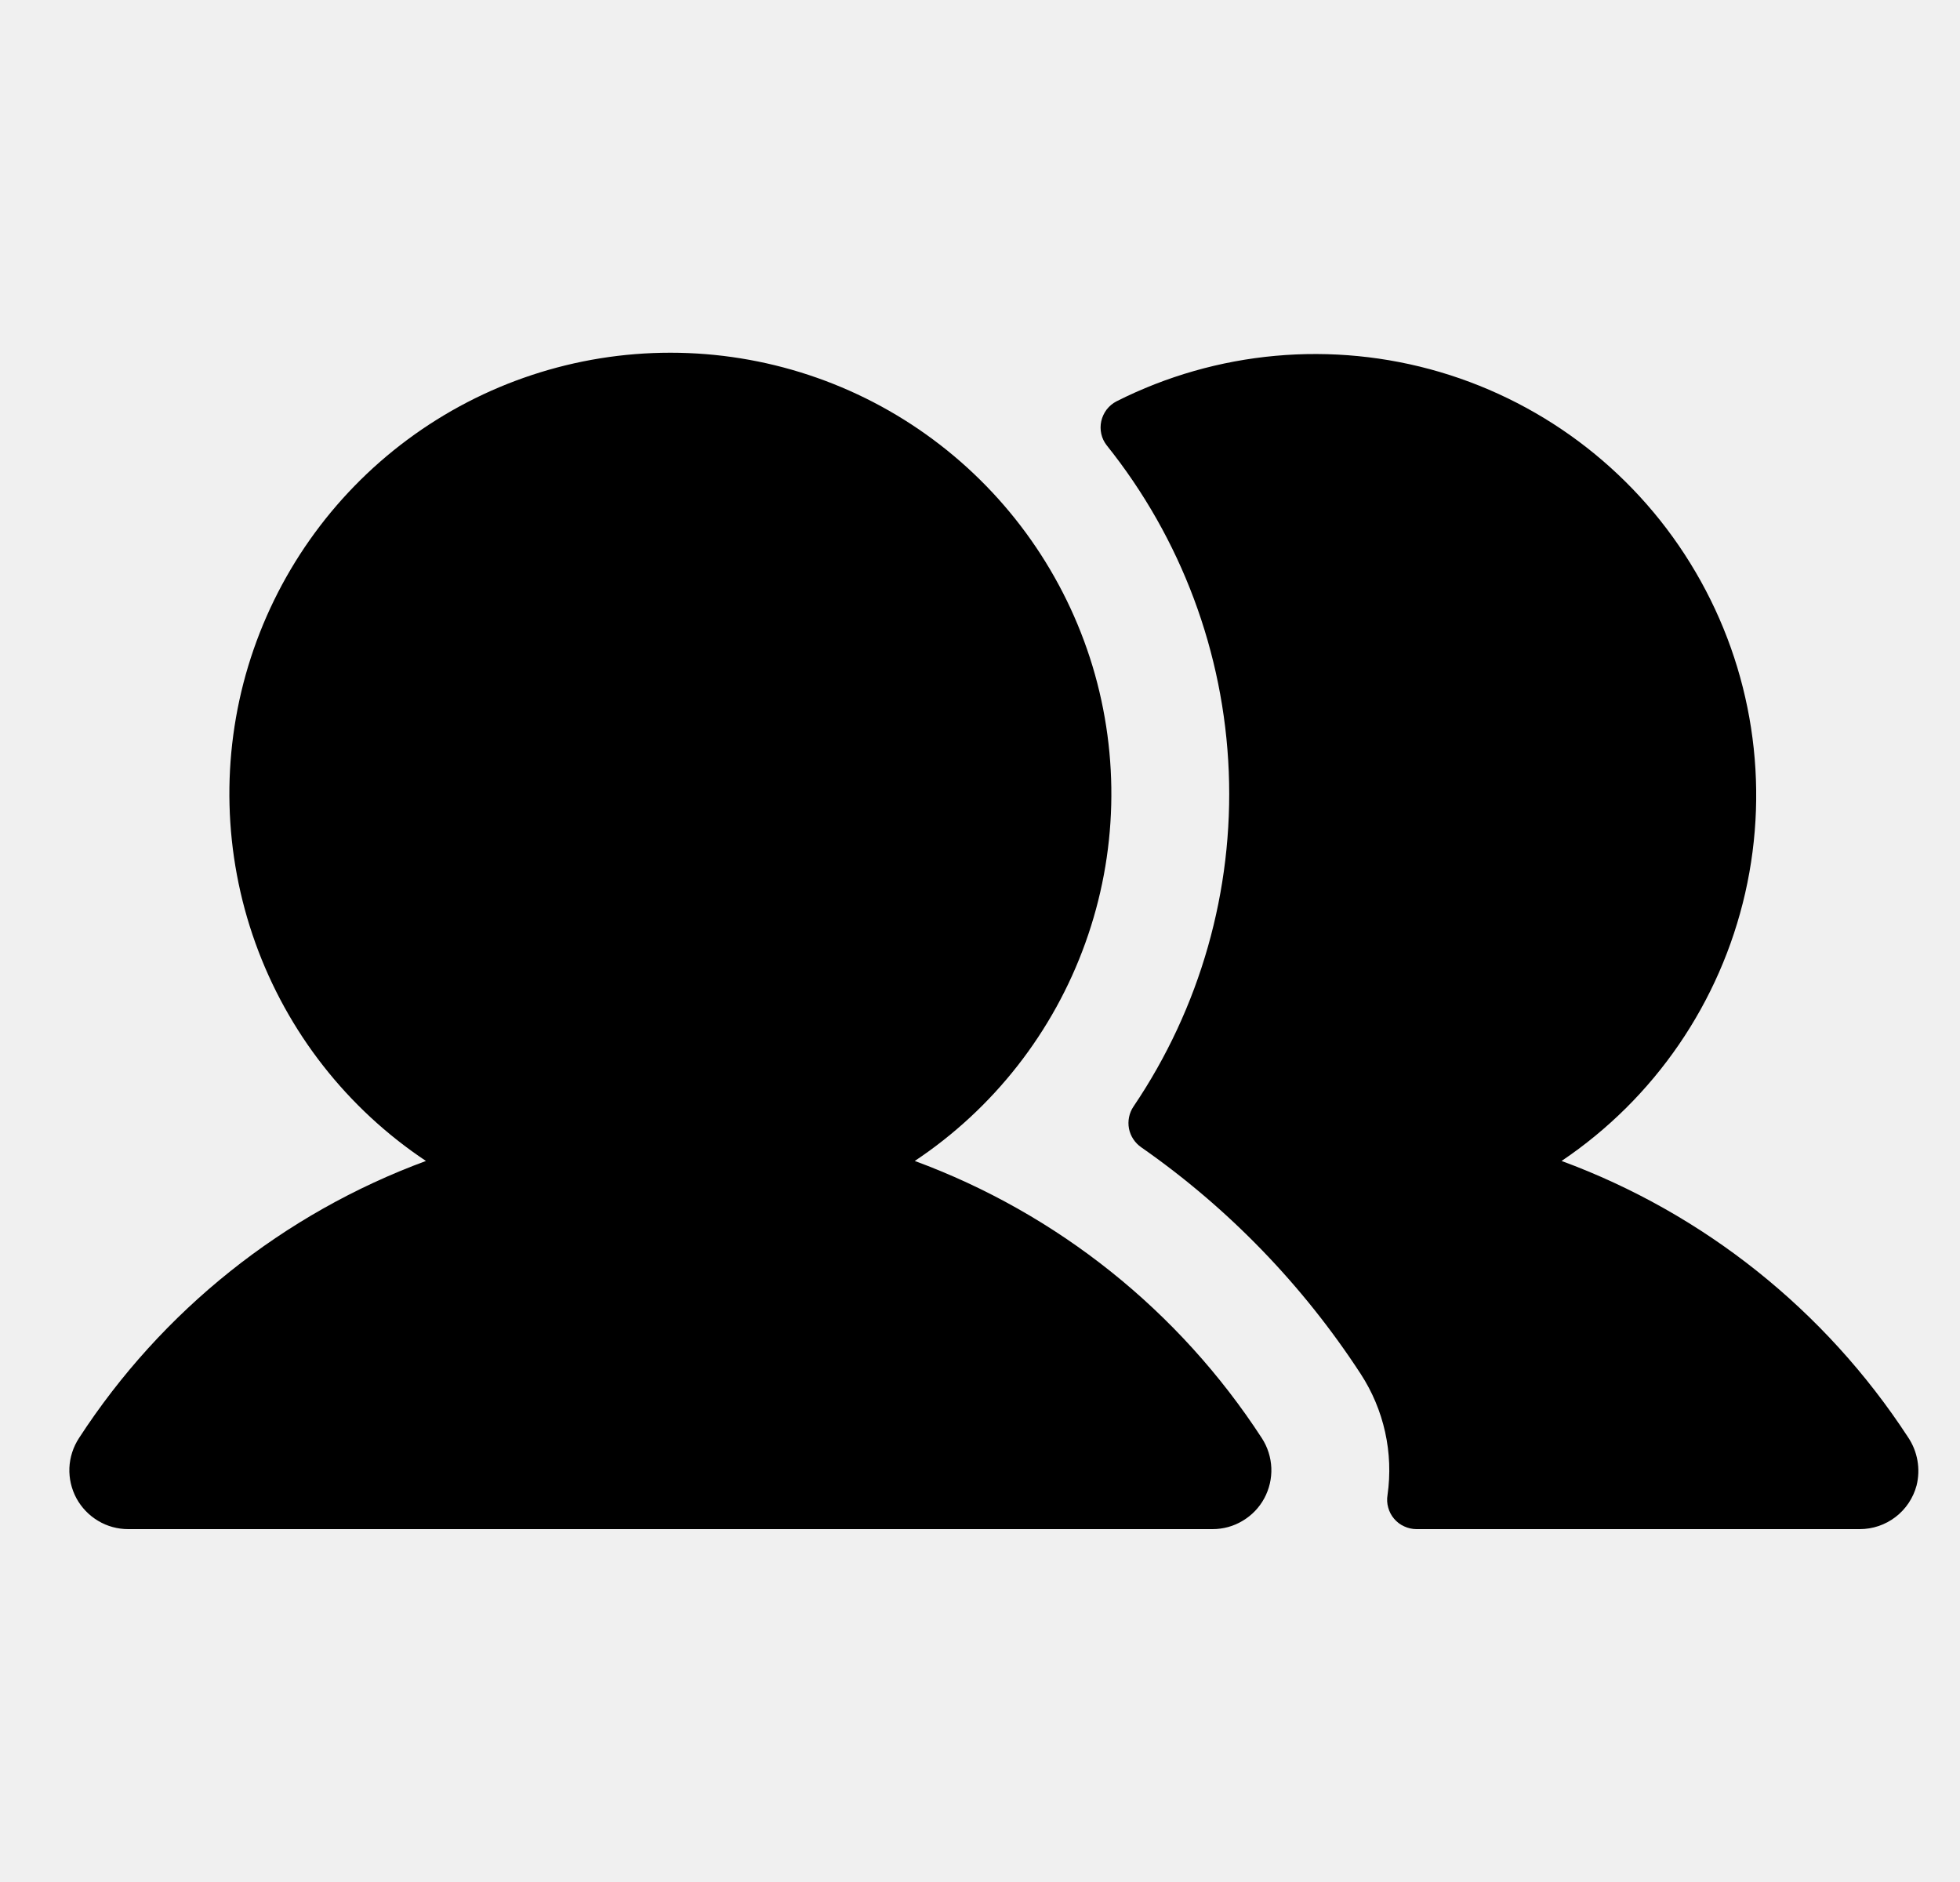
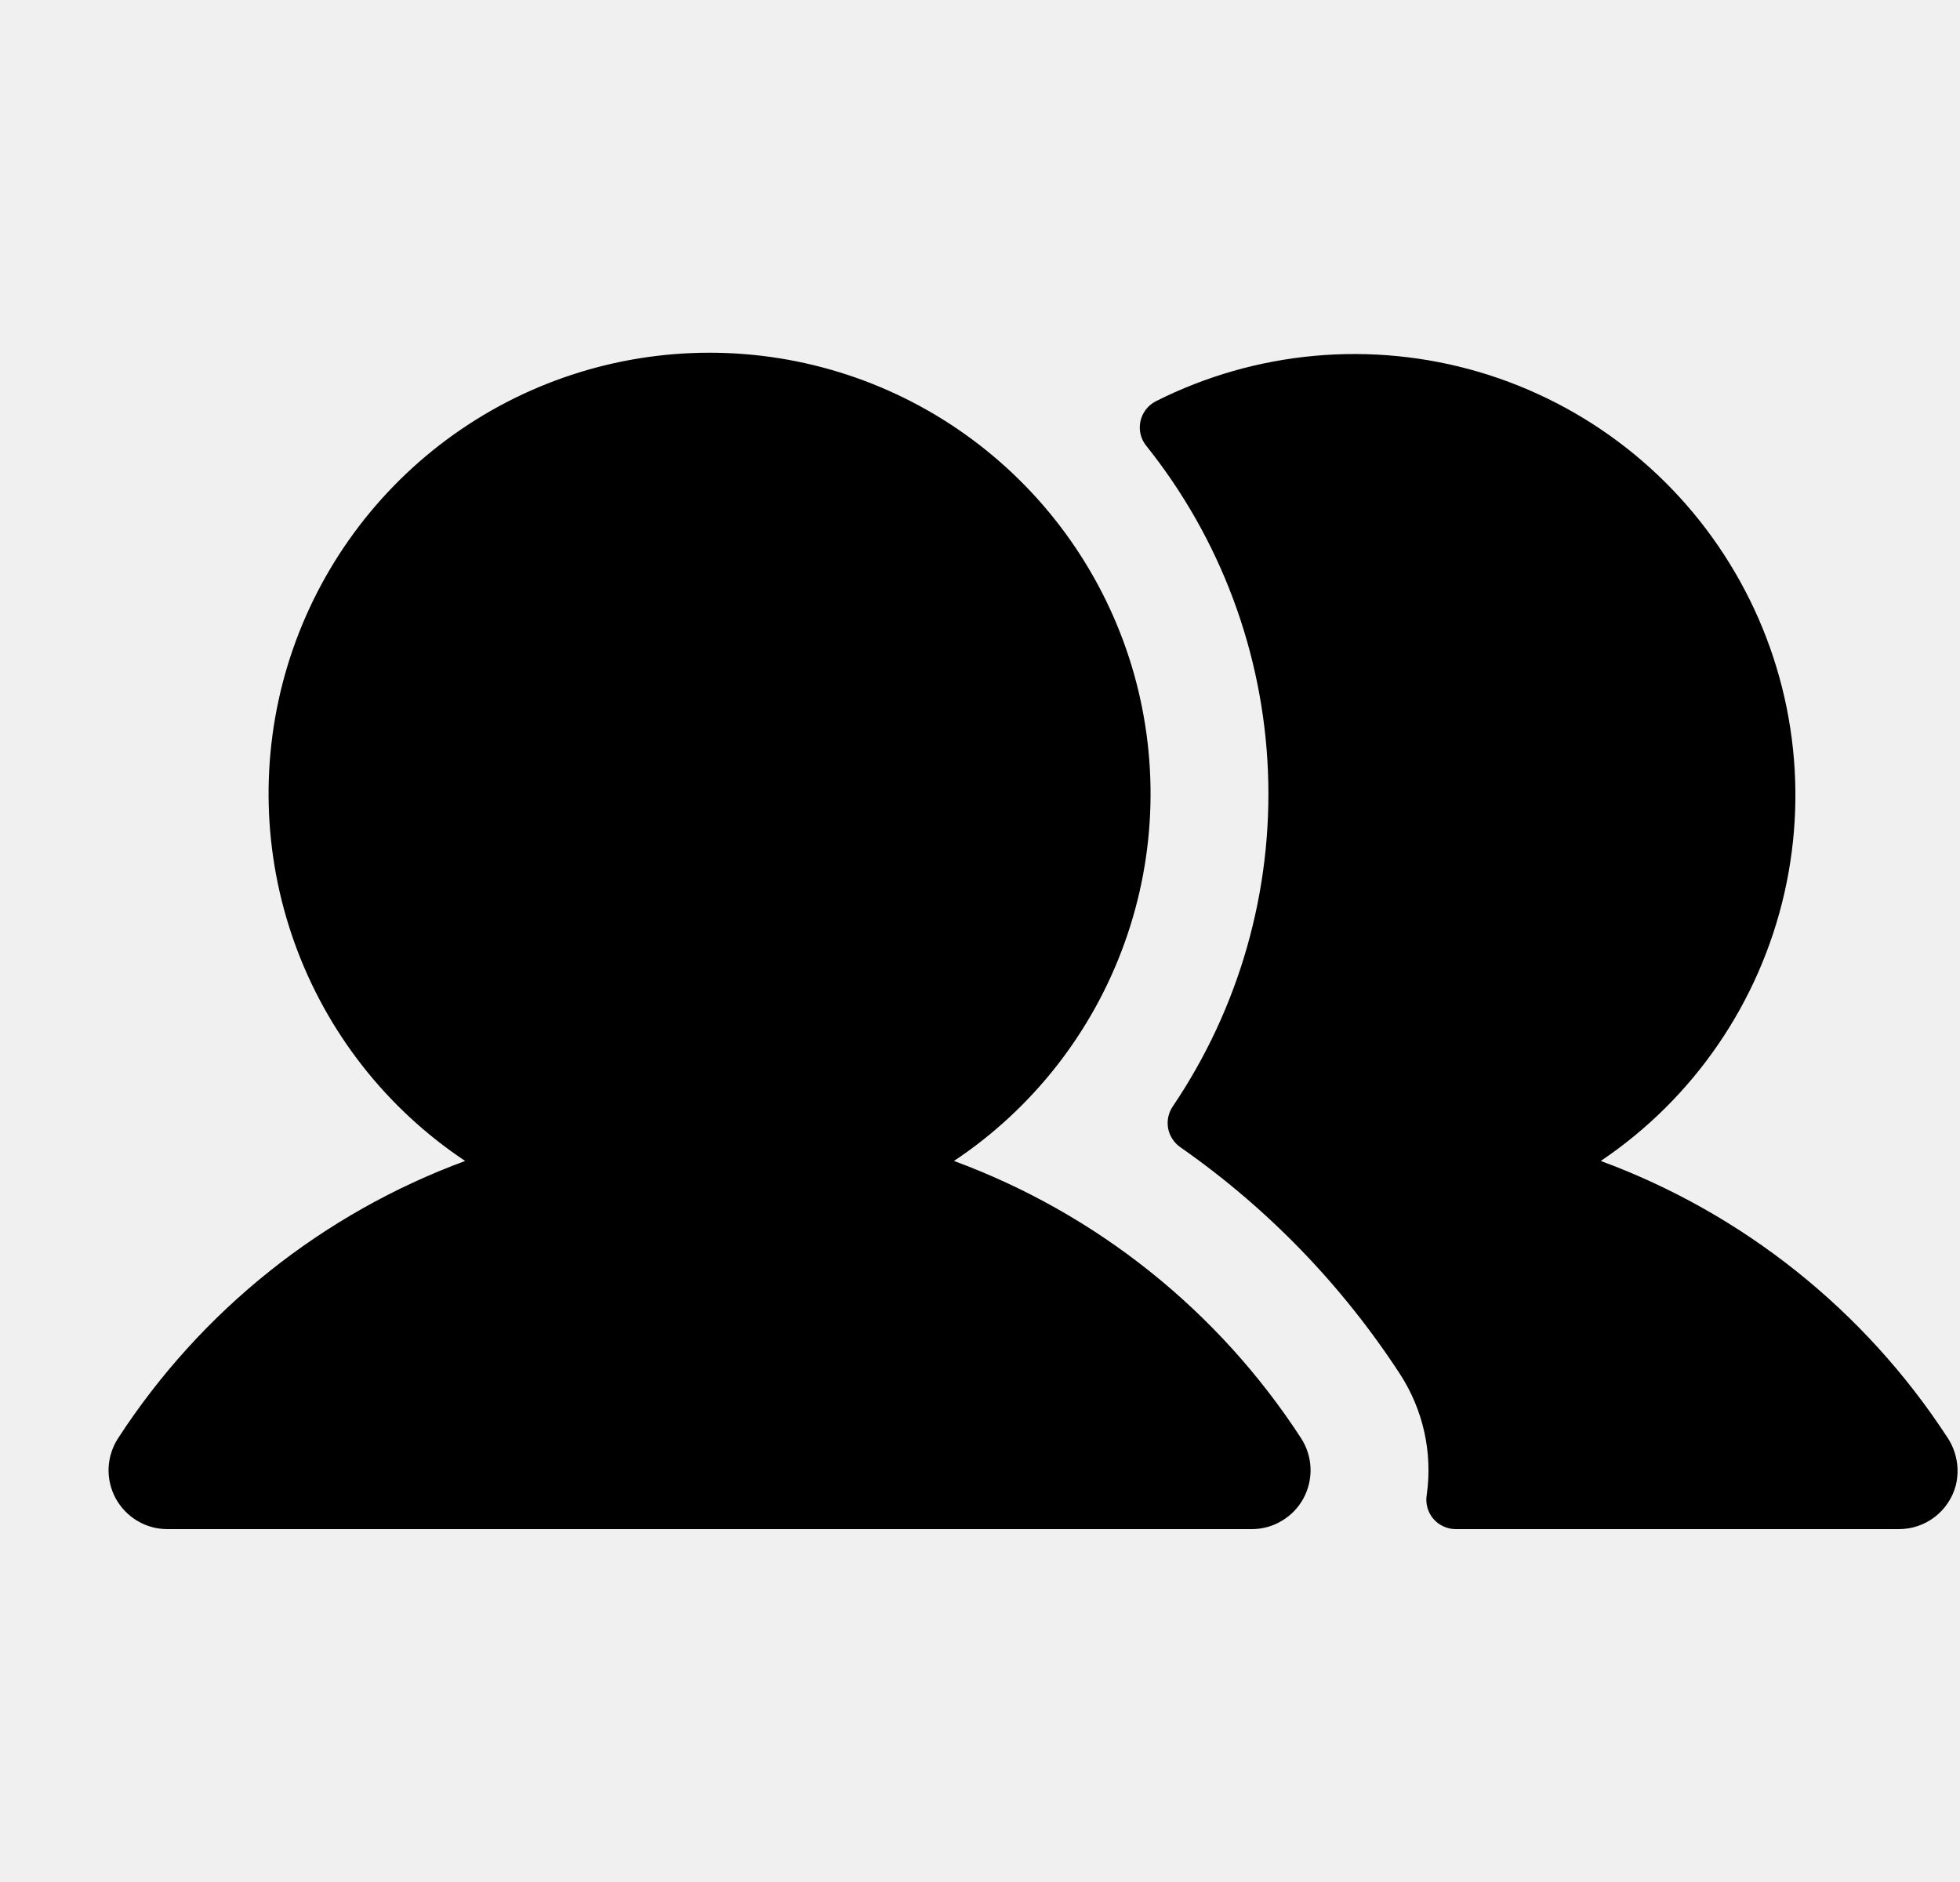
- <svg xmlns="http://www.w3.org/2000/svg" width="25" height="24" viewBox="0 0 25 24" fill="none">
+ <svg xmlns="http://www.w3.org/2000/svg" width="25" height="24" viewBox="0 0 24 24" fill="none">
  <g clip-path="url(#clip0_53_4919)">
    <path d="M16.095 18.34C16.169 18.454 16.21 18.584 16.216 18.72C16.221 18.855 16.19 18.988 16.126 19.107C16.062 19.226 15.966 19.325 15.85 19.394C15.734 19.464 15.602 19.5 15.466 19.5H1.635C1.5 19.5 1.367 19.464 1.251 19.394C1.135 19.325 1.04 19.226 0.975 19.107C0.911 18.988 0.88 18.855 0.885 18.72C0.891 18.584 0.933 18.454 1.007 18.34C2.062 16.715 3.615 15.475 5.433 14.805C4.428 14.136 3.665 13.161 3.257 12.024C2.849 10.888 2.817 9.65 3.166 8.494C3.516 7.339 4.228 6.326 5.198 5.606C6.168 4.886 7.343 4.498 8.551 4.498C9.758 4.498 10.934 4.886 11.903 5.606C12.873 6.326 13.585 7.339 13.935 8.494C14.284 9.65 14.253 10.888 13.844 12.024C13.436 13.161 12.673 14.136 11.668 14.805C13.486 15.475 15.039 16.715 16.095 18.34ZM24.336 18.326C23.28 16.708 21.731 15.473 19.918 14.805C21.105 14.006 21.942 12.784 22.26 11.389C22.578 9.994 22.352 8.53 21.628 7.296C20.905 6.061 19.738 5.149 18.366 4.744C16.994 4.34 15.519 4.473 14.241 5.118C14.192 5.143 14.15 5.179 14.116 5.222C14.083 5.266 14.059 5.316 14.047 5.37C14.035 5.424 14.035 5.479 14.047 5.533C14.059 5.587 14.083 5.637 14.117 5.68C15.066 6.865 15.612 8.323 15.673 9.84C15.734 11.358 15.308 12.855 14.457 14.112C14.402 14.194 14.382 14.295 14.4 14.392C14.419 14.489 14.476 14.575 14.557 14.631C15.667 15.405 16.617 16.387 17.356 17.521C17.653 17.977 17.775 18.526 17.698 19.065C17.689 19.119 17.692 19.174 17.707 19.226C17.721 19.278 17.747 19.327 17.782 19.368C17.818 19.41 17.861 19.443 17.911 19.465C17.96 19.488 18.014 19.5 18.068 19.5H23.721C23.886 19.5 24.047 19.446 24.178 19.345C24.309 19.245 24.403 19.104 24.446 18.944C24.472 18.839 24.476 18.73 24.457 18.624C24.438 18.517 24.397 18.416 24.336 18.326Z" fill="black" style="fill:black;fill-opacity:1;" />
  </g>
  <defs>
    <clipPath id="clip0_53_4919">
      <rect width="24" height="24" fill="white" style="fill:white;fill-opacity:1;" transform="translate(0.675781)" />
    </clipPath>
  </defs>
</svg>
